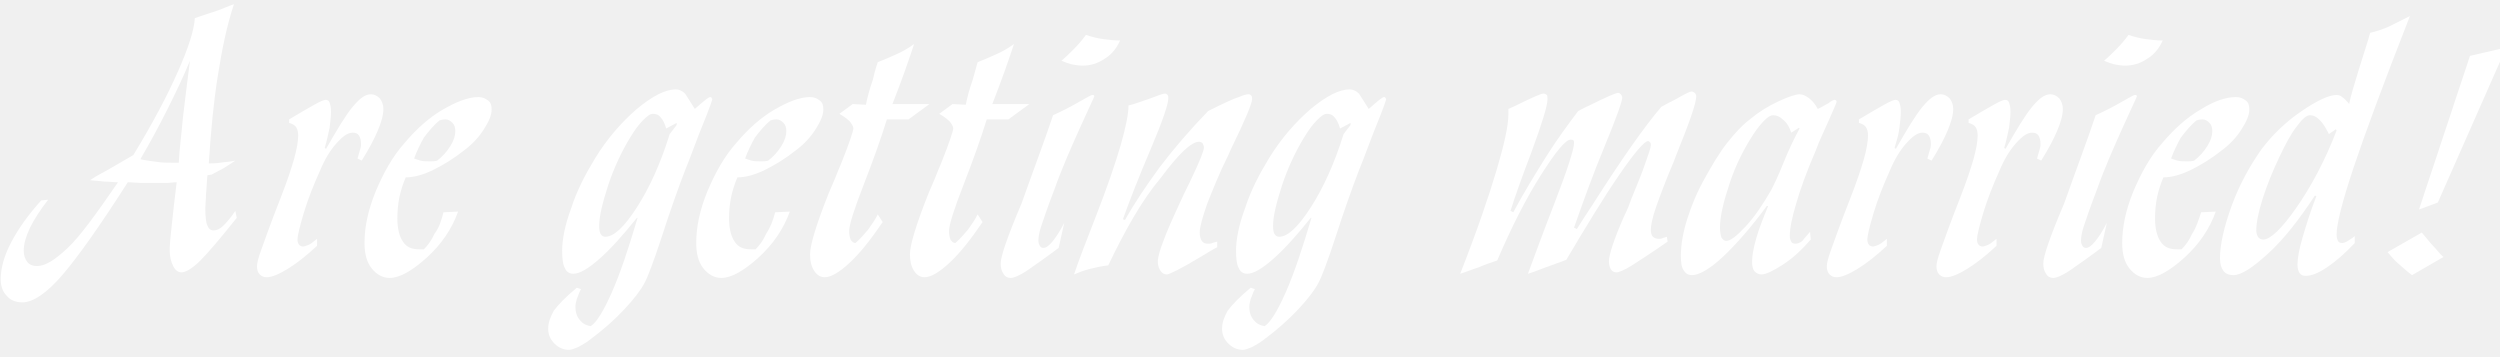
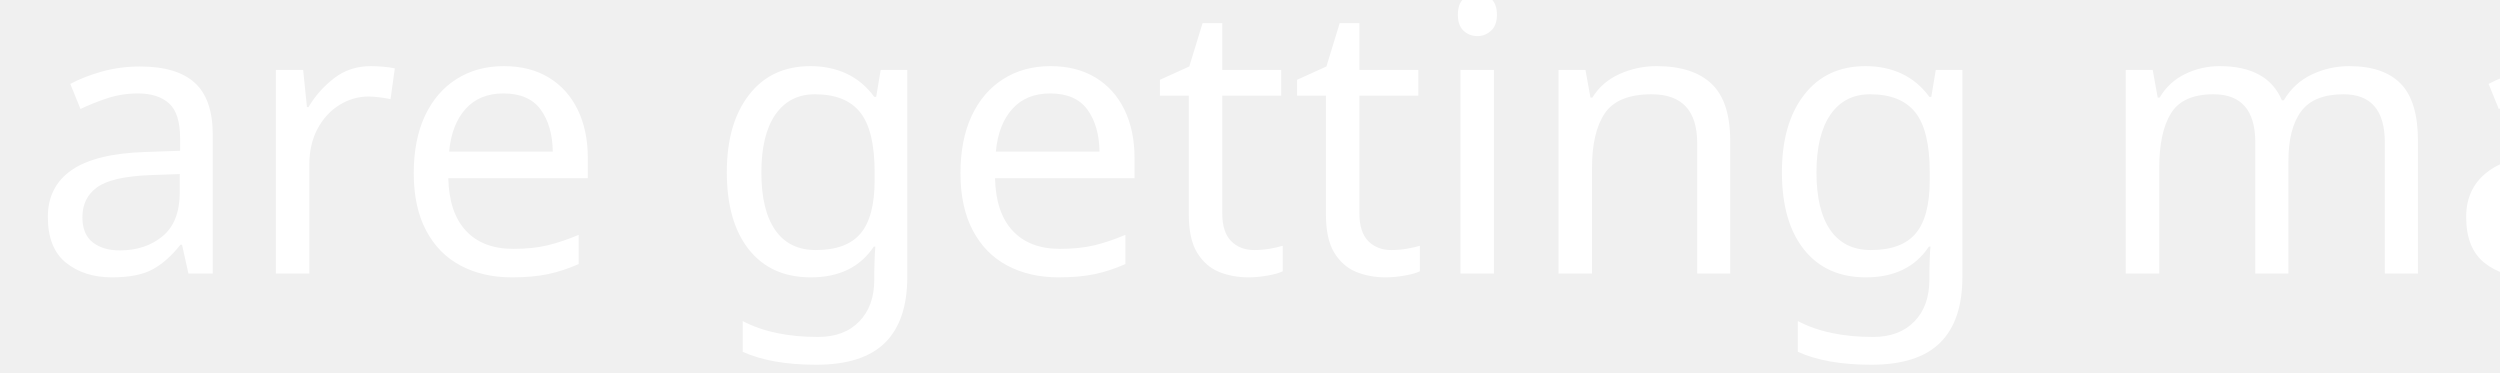
- <svg xmlns="http://www.w3.org/2000/svg" version="1.1" id="Layer_1" x="0px" y="0px" viewBox="0 0 358 51" style="enable-background:new 0 0 358 51;" xml:space="preserve">
-   <style type="text/css">
- 	.st0{enable-background:new    ;}
- 	.st1{fill:#FFFFFF;}
- </style>
-   <g id="Page-1">
-     <g id="Desktop-HD" transform="translate(-542, -565)">
-       <g id="Group" transform="translate(550, 554)">
-         <g class="st0">
-           <path class="st1" d="M19.9,13.6c1.1-0.4,2.1-0.7,3-1c0.9-0.3,1.7-0.7,2.6-1c-1,3-1.7,6.4-2.3,10.2c-0.6,3.7-1,7.9-1.3,12.6      c0.5,0,1,0,1.6-0.1c0.6-0.1,1.3-0.1,2.2-0.3c-0.6,0.4-1.2,0.8-1.7,1.1c-0.6,0.3-1.1,0.6-1.7,0.9l-0.6,0.1      c-0.1,1-0.1,1.9-0.2,2.7c0,0.8-0.1,1.5-0.1,2c0,1.2,0.1,2.1,0.3,2.5c0.2,0.5,0.5,0.7,0.9,0.7c0.4,0,0.9-0.2,1.4-0.7      c0.5-0.5,1.1-1.2,1.7-2.1l0.2,1c-2.4,3-4.1,5-5.2,6.1S18.6,50,18,50c-0.5,0-0.9-0.3-1.2-0.9c-0.3-0.6-0.5-1.3-0.5-2.3      c0-0.7,0.1-1.9,0.3-3.6c0.2-1.8,0.4-3.8,0.7-6.1c-0.5,0-1,0.1-1.5,0.1c-0.5,0-1,0-1.5,0c-0.6,0-1.2,0-1.9,0      c-0.7,0-1.4-0.1-2.1-0.1C6.4,43.2,3.3,47.6,1,50.3s-4.3,4-5.8,4c-0.9,0-1.7-0.3-2.2-0.9C-7.6,52.8-7.9,52-7.9,51      c0-1.6,0.5-3.4,1.5-5.3c1-1.9,2.4-3.9,4.3-6l1-0.1c-1.1,1.4-2,2.8-2.6,4c-0.6,1.3-0.9,2.3-0.9,3.3c0,0.7,0.2,1.2,0.5,1.6      c0.3,0.4,0.8,0.6,1.4,0.6c1.2,0,2.6-0.9,4.4-2.6s4.1-4.9,7.2-9.4c-0.7,0-1.3-0.1-2-0.1c-0.7-0.1-1.3-0.1-2-0.2      C5.9,36.1,7,35.6,8,35c1-0.6,2.1-1.2,3.1-1.8c2.8-4.6,4.9-8.6,6.4-12S19.8,15.3,19.9,13.6z M12.1,33.8c0.9,0.2,1.8,0.3,2.5,0.4      c0.7,0.1,1.4,0.1,2,0.1h0.3c0,0,0,0,0.1,0c0.2,0,0.4,0,0.6,0c0.1-2,0.4-4.2,0.6-6.5c0.3-2.4,0.6-5.1,1-8.1      c-0.9,2.2-2,4.5-3.2,6.9C14.8,29,13.5,31.4,12.1,33.8z" />
-           <path class="st1" d="M33.4,28.1c1.5-0.9,2.7-1.6,3.6-2.1c0.9-0.5,1.4-0.7,1.6-0.7c0.3,0,0.5,0.1,0.6,0.4s0.2,0.7,0.2,1.3      c0,0.7-0.1,1.4-0.2,2.3c-0.2,0.9-0.4,1.9-0.7,2.9l0.2,0.1c1.6-2.8,2.8-4.8,3.8-6c1-1.2,1.8-1.8,2.6-1.8c0.5,0,0.9,0.2,1.3,0.6      c0.3,0.4,0.5,0.9,0.5,1.5c0,0.9-0.3,1.9-0.8,3.1c-0.5,1.2-1.3,2.7-2.3,4.3l-0.6-0.3c0.2-0.7,0.3-1.1,0.4-1.4      c0.1-0.3,0.1-0.5,0.1-0.7c0-0.5-0.1-0.9-0.3-1.2c-0.2-0.3-0.5-0.4-0.9-0.4c-0.7,0-1.4,0.5-2.3,1.5c-0.9,1-1.7,2.3-2.4,4      c-0.9,2-1.7,4-2.3,6c-0.6,2-0.9,3.3-0.9,3.8c0,0.3,0.1,0.6,0.2,0.7c0.1,0.2,0.4,0.3,0.6,0.3c0.2,0,0.4-0.1,0.7-0.2      c0.3-0.1,0.7-0.4,1.3-0.9l0,1c-1.5,1.4-2.9,2.5-4.2,3.3c-1.3,0.8-2.3,1.2-3,1.2c-0.4,0-0.7-0.1-1-0.4s-0.4-0.7-0.4-1.2      c0-0.4,0.2-1.2,0.6-2.3s1.3-3.7,2.8-7.5c0.9-2.3,1.5-4.1,1.9-5.5c0.4-1.4,0.6-2.6,0.6-3.4c0-0.5-0.1-0.9-0.3-1.2      c-0.2-0.3-0.6-0.5-1-0.6L33.4,28.1z" />
-           <path class="st1" d="M55.5,41.4l2.1-0.1c-0.9,2.5-2.4,4.7-4.5,6.6c-2.1,1.9-3.9,2.9-5.3,2.9c-1,0-1.9-0.5-2.6-1.4s-1-2.1-1-3.6      c0-2.3,0.5-4.7,1.6-7.4c1.1-2.6,2.4-5,4.2-7c1.7-2,3.5-3.6,5.4-4.7s3.6-1.8,5.1-1.8c0.6,0,1,0.2,1.4,0.5      c0.4,0.3,0.5,0.7,0.5,1.3c0,0.8-0.4,1.7-1.1,2.8s-1.6,2.1-2.8,3c-1.5,1.2-3,2.1-4.4,2.8c-1.4,0.7-2.8,1.1-4,1.1      c-0.4,0.9-0.7,1.9-0.9,2.8c-0.2,1-0.3,2-0.3,3.1c0,1.4,0.3,2.6,0.8,3.3c0.5,0.8,1.3,1.1,2.3,1.1c0.2,0,0.3,0,0.4,0      c0.1,0,0.2,0,0.3,0c0.6-0.6,1.1-1.3,1.5-2.2C54.9,43.6,55.2,42.6,55.5,41.4z M51.3,33.7c0.3,0.1,0.6,0.2,0.9,0.3      c0.4,0.1,0.8,0.1,1.2,0.1c0.1,0,0.3,0,0.4,0c0.2,0,0.5,0,0.8-0.1c0.8-0.6,1.4-1.3,1.9-2.1c0.5-0.8,0.7-1.5,0.7-2.1      c0-0.5-0.1-0.9-0.4-1.2c-0.3-0.3-0.6-0.5-1-0.5c-0.1,0-0.4,0-0.7,0.1c0,0-0.1,0-0.1,0c-0.9,0.7-1.6,1.6-2.3,2.5      C52.2,31.6,51.7,32.6,51.3,33.7z" />
-           <path class="st1" d="M91.5,26.6c0.2-0.2,0.5-0.4,0.8-0.7c0.7-0.6,1.2-1,1.4-1c0.1,0,0.1,0,0.2,0.1c0,0.1,0.1,0.1,0.1,0.2      c0,0.1-0.4,1.3-1.3,3.5c-0.9,2.2-1.7,4.5-2.6,6.7c-1,2.6-2.1,5.7-3.3,9.4c-1.2,3.7-2.1,6-2.5,6.7c-0.5,1-1.5,2.3-2.9,3.8      c-1.4,1.5-3.1,3-5,4.4c-0.5,0.4-1.1,0.7-1.6,1c-0.5,0.2-1,0.4-1.3,0.4c-0.8,0-1.5-0.3-2.1-0.9c-0.6-0.6-0.9-1.3-0.9-2.1      c0-0.9,0.3-1.7,0.8-2.6c0.6-0.8,1.6-1.9,3.3-3.3l0.6,0.2c-0.3,0.5-0.4,1-0.6,1.4c-0.1,0.4-0.2,0.8-0.2,1.1      c0,0.8,0.2,1.4,0.6,1.9c0.4,0.5,0.9,0.8,1.6,0.9c0.8-0.5,1.8-2.1,3-4.8c1.2-2.7,2.4-6.3,3.7-10.7h-0.1c-2,2.5-3.8,4.5-5.4,5.9      c-1.6,1.4-2.8,2.1-3.7,2.1c-0.6,0-1-0.3-1.2-0.8c-0.3-0.5-0.4-1.4-0.4-2.5c0-1.6,0.4-3.7,1.3-6.1c0.8-2.5,2-4.8,3.4-7.1      c1.7-2.8,3.8-5.2,6-7.1c2.3-1.9,4.1-2.8,5.6-2.8c0.4,0,0.9,0.2,1.3,0.6C90.4,24.9,90.9,25.6,91.5,26.6z M87.4,29.4      c-0.2-0.7-0.5-1.3-0.8-1.6c-0.3-0.4-0.7-0.5-1.1-0.5c-0.4,0-0.8,0.3-1.4,0.9c-0.6,0.6-1.2,1.4-1.8,2.4c-1.3,2.1-2.4,4.5-3.2,6.9      c-0.8,2.5-1.3,4.4-1.3,5.9c0,0.5,0.1,0.9,0.2,1.1c0.2,0.3,0.4,0.4,0.7,0.4c1.2,0,2.7-1.4,4.5-4.2c1.8-2.8,3.4-6.3,4.7-10.5      l1-1.3l0-0.3L87.4,29.4z" />
-           <path class="st1" d="M103,41.4l2.1-0.1c-0.9,2.5-2.4,4.7-4.5,6.6c-2.1,1.9-3.9,2.9-5.3,2.9c-1,0-1.9-0.5-2.6-1.4s-1-2.1-1-3.6      c0-2.3,0.5-4.7,1.6-7.4c1.1-2.6,2.4-5,4.2-7c1.7-2,3.5-3.6,5.4-4.7s3.6-1.8,5.1-1.8c0.6,0,1,0.2,1.4,0.5      c0.4,0.3,0.5,0.7,0.5,1.3c0,0.8-0.4,1.7-1.1,2.8s-1.6,2.1-2.8,3c-1.5,1.2-3,2.1-4.4,2.8c-1.4,0.7-2.8,1.1-4,1.1      c-0.4,0.9-0.7,1.9-0.9,2.8c-0.2,1-0.3,2-0.3,3.1c0,1.4,0.3,2.6,0.8,3.3c0.5,0.8,1.3,1.1,2.3,1.1c0.2,0,0.3,0,0.4,0      c0.1,0,0.2,0,0.3,0c0.6-0.6,1.1-1.3,1.5-2.2C102.3,43.6,102.7,42.6,103,41.4z M98.7,33.7c0.3,0.1,0.6,0.2,0.9,0.3      c0.4,0.1,0.8,0.1,1.2,0.1c0.1,0,0.3,0,0.4,0c0.2,0,0.5,0,0.8-0.1c0.8-0.6,1.4-1.3,1.9-2.1c0.5-0.8,0.7-1.5,0.7-2.1      c0-0.5-0.1-0.9-0.4-1.2c-0.3-0.3-0.6-0.5-1-0.5c-0.1,0-0.4,0-0.7,0.1c0,0-0.1,0-0.1,0c-0.9,0.7-1.6,1.6-2.3,2.5      C99.6,31.6,99.1,32.6,98.7,33.7z" />
-           <path class="st1" d="M117.7,19.9c0.8-0.3,1.7-0.7,2.6-1.1c0.9-0.4,1.8-0.9,2.6-1.5c-0.4,1.2-0.8,2.4-1.3,3.8      c-0.5,1.4-1.1,3-1.8,4.8h5.3l-3,2.2l-3.1,0c-0.8,2.6-1.9,5.7-3.3,9.3c-1.4,3.6-2.1,5.8-2.1,6.7c0,0.5,0.1,0.9,0.2,1.2      c0.2,0.3,0.4,0.5,0.7,0.5c0.7-0.6,1.2-1.2,1.8-1.9c0.5-0.7,1-1.4,1.4-2.2l0.7,1.1c-1.7,2.5-3.2,4.4-4.7,5.8      c-1.5,1.4-2.7,2.1-3.6,2.1c-0.6,0-1.1-0.3-1.5-0.9c-0.4-0.6-0.6-1.4-0.6-2.4c0-1.3,0.9-4.3,2.7-8.8c0.4-0.9,0.7-1.6,0.9-2.1      c0.2-0.5,0.5-1.3,0.9-2.2c1.2-3,1.7-4.6,1.7-4.9c0-0.3-0.2-0.6-0.5-1c-0.3-0.3-0.8-0.7-1.5-1.1l1.9-1.4l1.9,0.1      c0.2-1,0.5-2.2,1-3.6C117.3,21,117.6,20.2,117.7,19.9z" />
-           <path class="st1" d="M132,19.9c0.8-0.3,1.7-0.7,2.6-1.1c0.9-0.4,1.8-0.9,2.6-1.5c-0.4,1.2-0.8,2.4-1.3,3.8      c-0.5,1.4-1.1,3-1.8,4.8h5.3l-3,2.2l-3.1,0c-0.8,2.6-1.9,5.7-3.3,9.3c-1.4,3.6-2.1,5.8-2.1,6.7c0,0.5,0.1,0.9,0.2,1.2      c0.2,0.3,0.4,0.5,0.7,0.5c0.7-0.6,1.2-1.2,1.8-1.9c0.5-0.7,1-1.4,1.4-2.2l0.7,1.1c-1.7,2.5-3.2,4.4-4.7,5.8      c-1.5,1.4-2.7,2.1-3.6,2.1c-0.6,0-1.1-0.3-1.5-0.9c-0.4-0.6-0.6-1.4-0.6-2.4c0-1.3,0.9-4.3,2.7-8.8c0.4-0.9,0.7-1.6,0.9-2.1      c0.2-0.5,0.5-1.3,0.9-2.2c1.2-3,1.7-4.6,1.7-4.9c0-0.3-0.2-0.6-0.5-1c-0.3-0.3-0.8-0.7-1.5-1.1l1.9-1.4l1.9,0.1      c0.2-1,0.5-2.2,1-3.6C131.7,21,131.9,20.2,132,19.9z" />
-           <path class="st1" d="M142.8,27.5c1.3-0.6,2.5-1.2,3.7-1.9c1.2-0.7,1.8-1,1.9-1c0.1,0,0.1,0,0.2,0c0,0,0.1,0.1,0.1,0.2      c0,0.1-0.7,1.5-2,4.4c-1.3,2.9-2.6,5.8-3.7,8.9c-1,2.6-1.6,4.4-1.9,5.3c-0.3,0.9-0.4,1.6-0.4,2.1c0,0.3,0.1,0.5,0.2,0.7      c0.1,0.2,0.3,0.3,0.5,0.3c0.4,0,0.8-0.3,1.3-0.9c0.5-0.6,1.1-1.5,1.7-2.7l-0.8,3.6c-2,1.5-3.6,2.6-4.6,3.3c-1.1,0.7-1.8,1-2.3,1      c-0.4,0-0.8-0.2-1-0.6c-0.3-0.4-0.4-0.9-0.4-1.5c0-1,1-3.9,3-8.6C140,35.3,141.6,31.1,142.8,27.5z M144,19.7      c0.6-0.5,1.2-1.1,1.8-1.7c0.6-0.6,1.2-1.3,1.7-2c0.9,0.3,1.7,0.5,2.5,0.6c0.8,0.1,1.6,0.2,2.4,0.2c-0.5,1.1-1.2,2-2.2,2.6      c-1,0.7-2.1,1-3.2,1c-0.5,0-1.1-0.1-1.6-0.2C145,20.1,144.5,19.9,144,19.7z" />
-           <path class="st1" d="M150.7,49c-0.9,0.1-1.8,0.3-2.6,0.5c-0.8,0.2-1.6,0.5-2.3,0.8c0.7-2.1,1.8-4.9,3.2-8.5      c3.1-8,4.6-13.3,4.6-15.7c0.9-0.2,1.9-0.6,3.1-1c1.1-0.4,1.8-0.7,2.1-0.7c0.2,0,0.3,0.1,0.4,0.2c0.1,0.1,0.1,0.3,0.1,0.5      c0,0.8-0.8,3.2-2.5,7.2c-1.7,4-3,7.3-4,10.1l0.3,0.1c1.4-2.5,3.1-5,5-7.6c1.9-2.5,4.2-5.2,6.9-8c2.2-1.1,3.7-1.8,4.4-2      c0.7-0.3,1.1-0.4,1.4-0.4c0.2,0,0.3,0.1,0.4,0.2c0.1,0.1,0.1,0.3,0.1,0.5c0,0.6-1,3-3,7.1l-0.4,0.9c-1.3,2.6-2.2,4.9-3,6.9      c-0.7,2-1.1,3.4-1.1,4.2c0,0.5,0.1,0.9,0.3,1.2c0.2,0.3,0.5,0.4,0.9,0.4c0.2,0,0.4,0,0.6-0.1c0.2-0.1,0.4-0.1,0.7-0.2v0.8      c-0.6,0.3-1.4,0.8-2.4,1.4c-2.8,1.7-4.5,2.5-4.8,2.5c-0.4,0-0.7-0.2-0.9-0.5c-0.2-0.3-0.4-0.7-0.4-1.3c0-0.7,0.3-1.7,0.8-3      c0.5-1.4,1.4-3.4,2.7-6.2c0.3-0.7,0.8-1.6,1.3-2.7c1.2-2.5,1.8-4,1.8-4.5c0-0.2-0.1-0.4-0.2-0.6c-0.1-0.1-0.3-0.2-0.5-0.2      c-1.1,0-2.9,1.7-5.5,5.2C155.5,39.7,153.1,44,150.7,49z" />
-           <path class="st1" d="M188,26.6c0.2-0.2,0.5-0.4,0.8-0.7c0.7-0.6,1.2-1,1.4-1c0.1,0,0.1,0,0.2,0.1c0,0.1,0.1,0.1,0.1,0.2      c0,0.1-0.4,1.3-1.3,3.5c-0.9,2.2-1.7,4.5-2.6,6.7c-1,2.6-2.1,5.7-3.3,9.4c-1.2,3.7-2.1,6-2.5,6.7c-0.5,1-1.5,2.3-2.9,3.8      c-1.4,1.5-3.1,3-5,4.4c-0.5,0.4-1.1,0.7-1.6,1c-0.5,0.2-1,0.4-1.3,0.4c-0.8,0-1.5-0.3-2.1-0.9c-0.6-0.6-0.9-1.3-0.9-2.1      c0-0.9,0.3-1.7,0.8-2.6c0.6-0.8,1.6-1.9,3.3-3.3l0.6,0.2c-0.3,0.5-0.4,1-0.6,1.4c-0.1,0.4-0.2,0.8-0.2,1.1      c0,0.8,0.2,1.4,0.6,1.9c0.4,0.5,0.9,0.8,1.6,0.9c0.8-0.5,1.8-2.1,3-4.8c1.2-2.7,2.4-6.3,3.7-10.7h-0.1c-2,2.5-3.8,4.5-5.4,5.9      c-1.6,1.4-2.8,2.1-3.7,2.1c-0.6,0-1-0.3-1.2-0.8c-0.3-0.5-0.4-1.4-0.4-2.5c0-1.6,0.4-3.7,1.3-6.1c0.8-2.5,2-4.8,3.4-7.1      c1.7-2.8,3.8-5.2,6-7.1c2.3-1.9,4.1-2.8,5.6-2.8c0.4,0,0.9,0.2,1.3,0.6C186.9,24.9,187.4,25.6,188,26.6z M183.9,29.4      c-0.2-0.7-0.5-1.3-0.8-1.6c-0.3-0.4-0.7-0.5-1.1-0.5c-0.4,0-0.8,0.3-1.4,0.9c-0.6,0.6-1.2,1.4-1.8,2.4c-1.3,2.1-2.4,4.5-3.2,6.9      c-0.8,2.5-1.3,4.4-1.3,5.9c0,0.5,0.1,0.9,0.2,1.1c0.2,0.3,0.4,0.4,0.7,0.4c1.2,0,2.7-1.4,4.5-4.2c1.8-2.8,3.4-6.3,4.7-10.5      l1-1.3l0-0.3L183.9,29.4z" />
-           <path class="st1" d="M201.1,50.2c2.4-6.1,4.1-11.1,5.2-14.8s1.7-6.4,1.7-8v-0.3c0,0,0,0,0-0.1c0-0.2,0-0.3,0-0.4l0.9-0.4      c2.4-1.2,3.8-1.8,4.1-1.8c0.2,0,0.4,0.1,0.5,0.2c0.1,0.1,0.1,0.3,0.1,0.6c0,1-0.8,3.5-2.3,7.6c-1.3,3.4-2.3,6.2-3,8.4l0.4,0.2      c1.5-2.8,3.1-5.4,4.6-7.8c1.5-2.4,3.1-4.6,4.7-6.7c0.4-0.2,0.9-0.5,1.6-0.8c2.4-1.2,3.8-1.8,4.1-1.8c0.2,0,0.3,0.1,0.4,0.2      c0.1,0.1,0.2,0.3,0.2,0.5c0,0.5-0.8,2.8-2.5,6.9c-1.7,4.1-3.1,8-4.4,11.7l0.4,0.2c0.5-0.8,1.2-1.9,2.2-3.4      c4.2-6.6,7.5-11.3,9.9-14.1c0.5-0.3,1.1-0.6,1.9-1c1.4-0.8,2.2-1.2,2.4-1.2c0.2,0,0.3,0.1,0.5,0.2c0.1,0.1,0.2,0.3,0.2,0.5      c0,1-1,3.8-2.9,8.5l-0.3,0.8c-1.1,2.6-1.9,4.7-2.5,6.4c-0.6,1.7-0.8,2.8-0.8,3.4c0,0.5,0.1,0.8,0.3,1c0.2,0.2,0.5,0.3,0.9,0.3      c0.1,0,0.3,0,0.5-0.1s0.4-0.1,0.6-0.2l0.1,0.7c-2.3,1.6-4,2.7-5.1,3.4s-1.9,1-2.2,1c-0.3,0-0.6-0.1-0.8-0.4s-0.3-0.7-0.3-1.2      c0-0.9,0.7-3.1,2.2-6.5c0.5-1,0.8-1.8,1-2.4c0.8-2,1.5-3.6,2-5.1c0.5-1.4,0.8-2.3,0.8-2.6c0-0.2,0-0.3-0.1-0.4      c-0.1-0.1-0.2-0.2-0.3-0.2c-0.5,0-1.9,1.6-4.1,4.8c-2.2,3.2-4.7,7.3-7.6,12.2c-0.7,0.3-1.7,0.6-3,1.1c-1.3,0.5-2.1,0.8-2.5,0.9      c1-2.7,2.2-6,3.8-10.1c1.9-4.9,2.8-7.8,2.8-8.6c0-0.2,0-0.4-0.1-0.4c-0.1-0.1-0.2-0.1-0.4-0.1c-0.7,0-2.1,1.7-4.2,5      c-2.1,3.3-4.2,7.4-6.3,12.3c-0.9,0.3-1.8,0.6-2.7,1C203,49.5,202.1,49.9,201.1,50.2z" />
-           <path class="st1" d="M251.2,44.2l0.1,1.1c-1.3,1.5-2.6,2.7-4,3.6c-1.4,0.9-2.4,1.4-3.1,1.4c-0.4,0-0.7-0.2-1-0.5      c-0.2-0.3-0.3-0.7-0.3-1.3c0-0.9,0.2-2,0.6-3.4c0.4-1.4,1-2.9,1.7-4.6l-0.2,0c-2.2,3-4.3,5.4-6.2,7.2s-3.5,2.7-4.5,2.7      c-0.5,0-0.9-0.2-1.2-0.7c-0.3-0.4-0.4-1.1-0.4-2.1c0-1.5,0.3-3.3,0.9-5.2c0.6-1.9,1.4-3.9,2.6-6c1-1.8,2-3.5,3.1-4.9      c1.1-1.4,2.2-2.6,3.4-3.5c1.2-1,2.5-1.8,4-2.5c1.5-0.7,2.5-1,3-1c0.4,0,0.9,0.2,1.4,0.6c0.5,0.4,0.9,0.9,1.2,1.5      c0.5-0.2,0.9-0.5,1.5-0.8c0.5-0.4,0.8-0.5,0.9-0.5c0.1,0,0.2,0,0.2,0.1c0.1,0,0.1,0.1,0.1,0.2c0,0.1-0.4,1-1.1,2.6      c-0.7,1.6-1.4,3-1.9,4.4c-1.3,3-2.2,5.5-2.8,7.6c-0.6,2-0.9,3.5-0.9,4.6c0,0.4,0.1,0.6,0.2,0.8c0.1,0.2,0.3,0.3,0.6,0.3      c0.3,0,0.6-0.1,1-0.4C250.3,45.2,250.7,44.8,251.2,44.2z M248.5,30c-0.2-0.7-0.6-1.4-1.1-1.8c-0.5-0.5-1-0.7-1.5-0.7      c-0.3,0-0.7,0.2-1.2,0.7c-0.5,0.5-1,1.1-1.6,2c-1.3,2-2.5,4.3-3.4,7c-0.9,2.7-1.4,4.8-1.4,6.4c0,0.6,0.1,1.1,0.2,1.4      c0.2,0.3,0.4,0.5,0.7,0.5c0.6,0,1.5-0.7,2.8-2.1c1.3-1.4,2.5-3.2,3.7-5.3c0.3-0.6,0.9-1.8,1.7-3.8c0.8-2,1.6-3.6,2.3-4.9      l-0.1-0.1L248.5,30z" />
-           <path class="st1" d="M258.2,28.1c1.5-0.9,2.7-1.6,3.6-2.1c0.9-0.5,1.4-0.7,1.6-0.7c0.3,0,0.5,0.1,0.6,0.4s0.2,0.7,0.2,1.3      c0,0.7-0.1,1.4-0.2,2.3s-0.4,1.9-0.7,2.9l0.2,0.1c1.6-2.8,2.8-4.8,3.8-6c1-1.2,1.8-1.8,2.6-1.8c0.5,0,0.9,0.2,1.3,0.6      c0.3,0.4,0.5,0.9,0.5,1.5c0,0.9-0.3,1.9-0.8,3.1c-0.5,1.2-1.3,2.7-2.3,4.3l-0.6-0.3c0.2-0.7,0.3-1.1,0.4-1.4      c0.1-0.3,0.1-0.5,0.1-0.7c0-0.5-0.1-0.9-0.3-1.2c-0.2-0.3-0.5-0.4-0.9-0.4c-0.7,0-1.4,0.5-2.3,1.5c-0.9,1-1.7,2.3-2.4,4      c-0.9,2-1.7,4-2.3,6c-0.6,2-0.9,3.3-0.9,3.8c0,0.3,0.1,0.6,0.2,0.7c0.1,0.2,0.4,0.3,0.6,0.3c0.2,0,0.4-0.1,0.7-0.2      s0.7-0.4,1.3-0.9l0,1c-1.5,1.4-2.9,2.5-4.2,3.3s-2.3,1.2-3,1.2c-0.4,0-0.7-0.1-1-0.4s-0.4-0.7-0.4-1.2c0-0.4,0.2-1.2,0.6-2.3      s1.3-3.7,2.8-7.5c0.9-2.3,1.5-4.1,1.9-5.5c0.4-1.4,0.6-2.6,0.6-3.4c0-0.5-0.1-0.9-0.3-1.2c-0.2-0.3-0.6-0.5-1-0.6L258.2,28.1z" />
-           <path class="st1" d="M273.9,28.1c1.5-0.9,2.7-1.6,3.6-2.1c0.9-0.5,1.4-0.7,1.6-0.7c0.3,0,0.5,0.1,0.6,0.4s0.2,0.7,0.2,1.3      c0,0.7-0.1,1.4-0.2,2.3c-0.2,0.9-0.4,1.9-0.7,2.9l0.2,0.1c1.6-2.8,2.8-4.8,3.8-6c1-1.2,1.8-1.8,2.6-1.8c0.5,0,0.9,0.2,1.3,0.6      c0.3,0.4,0.5,0.9,0.5,1.5c0,0.9-0.3,1.9-0.8,3.1s-1.3,2.7-2.3,4.3l-0.6-0.3c0.2-0.7,0.3-1.1,0.4-1.4c0.1-0.3,0.1-0.5,0.1-0.7      c0-0.5-0.1-0.9-0.3-1.2c-0.2-0.3-0.5-0.4-0.9-0.4c-0.7,0-1.4,0.5-2.3,1.5c-0.9,1-1.7,2.3-2.4,4c-0.9,2-1.7,4-2.3,6      c-0.6,2-0.9,3.3-0.9,3.8c0,0.3,0.1,0.6,0.2,0.7c0.1,0.2,0.4,0.3,0.6,0.3c0.2,0,0.4-0.1,0.7-0.2c0.3-0.1,0.7-0.4,1.3-0.9l0,1      c-1.5,1.4-2.9,2.5-4.2,3.3c-1.3,0.8-2.3,1.2-3,1.2c-0.4,0-0.7-0.1-1-0.4s-0.4-0.7-0.4-1.2c0-0.4,0.2-1.2,0.6-2.3      s1.3-3.7,2.8-7.5c0.9-2.3,1.5-4.1,1.9-5.5c0.4-1.4,0.6-2.6,0.6-3.4c0-0.5-0.1-0.9-0.3-1.2c-0.2-0.3-0.6-0.5-1-0.6L273.9,28.1z" />
-           <path class="st1" d="M292.1,27.5c1.3-0.6,2.5-1.2,3.7-1.9c1.2-0.7,1.8-1,1.9-1c0.1,0,0.1,0,0.2,0c0,0,0.1,0.1,0.1,0.2      c0,0.1-0.7,1.5-2,4.4c-1.3,2.9-2.6,5.8-3.7,8.9c-1,2.6-1.6,4.4-1.9,5.3c-0.3,0.9-0.4,1.6-0.4,2.1c0,0.3,0.1,0.5,0.2,0.7      c0.1,0.2,0.3,0.3,0.5,0.3c0.4,0,0.8-0.3,1.3-0.9c0.5-0.6,1.1-1.5,1.7-2.7l-0.8,3.6c-2,1.5-3.6,2.6-4.6,3.3c-1.1,0.7-1.8,1-2.3,1      c-0.4,0-0.8-0.2-1-0.6c-0.3-0.4-0.4-0.9-0.4-1.5c0-1,1-3.9,3-8.6C289.3,35.3,290.9,31.1,292.1,27.5z M293.3,19.7      c0.6-0.5,1.2-1.1,1.8-1.7c0.6-0.6,1.2-1.3,1.7-2c0.9,0.3,1.7,0.5,2.5,0.6c0.8,0.1,1.6,0.2,2.4,0.2c-0.5,1.1-1.2,2-2.2,2.6      c-1,0.7-2.1,1-3.2,1c-0.5,0-1.1-0.1-1.6-0.2C294.3,20.1,293.8,19.9,293.3,19.7z" />
-           <path class="st1" d="M307.2,41.4l2.1-0.1c-0.9,2.5-2.4,4.7-4.5,6.6c-2.1,1.9-3.9,2.9-5.3,2.9c-1,0-1.9-0.5-2.6-1.4s-1-2.1-1-3.6      c0-2.3,0.5-4.7,1.6-7.4c1.1-2.6,2.4-5,4.2-7c1.7-2,3.5-3.6,5.4-4.7c1.9-1.2,3.6-1.8,5.1-1.8c0.6,0,1,0.2,1.4,0.5      c0.4,0.3,0.5,0.7,0.5,1.3c0,0.8-0.4,1.7-1.1,2.8c-0.7,1.1-1.6,2.1-2.8,3c-1.5,1.2-3,2.1-4.4,2.8c-1.4,0.7-2.8,1.1-4,1.1      c-0.4,0.9-0.7,1.9-0.9,2.8c-0.2,1-0.3,2-0.3,3.1c0,1.4,0.3,2.6,0.8,3.3c0.5,0.8,1.3,1.1,2.3,1.1c0.2,0,0.3,0,0.4,0      c0.1,0,0.2,0,0.3,0c0.6-0.6,1.1-1.3,1.5-2.2C306.5,43.6,306.8,42.6,307.2,41.4z M302.9,33.7c0.3,0.1,0.6,0.2,0.9,0.3      c0.4,0.1,0.8,0.1,1.2,0.1c0.1,0,0.3,0,0.4,0c0.2,0,0.5,0,0.8-0.1c0.8-0.6,1.4-1.3,1.9-2.1c0.5-0.8,0.7-1.5,0.7-2.1      c0-0.5-0.1-0.9-0.4-1.2c-0.3-0.3-0.6-0.5-1-0.5c-0.1,0-0.4,0-0.7,0.1c0,0-0.1,0-0.1,0c-0.9,0.7-1.6,1.6-2.3,2.5      C303.8,31.6,303.3,32.6,302.9,33.7z" />
-           <path class="st1" d="M337.1,13.3c-3.8,9.7-6.5,17-8.1,21.8c-1.6,4.8-2.4,8-2.4,9.5c0,0.4,0.1,0.7,0.2,0.9s0.3,0.3,0.6,0.3      c0.2,0,0.5-0.1,0.8-0.3c0.3-0.2,0.7-0.4,1-0.7l0,1c-1.4,1.5-2.8,2.7-4,3.5c-1.2,0.8-2.2,1.2-3,1.2c-0.4,0-0.7-0.1-0.9-0.4      c-0.2-0.3-0.3-0.7-0.3-1.2c0-0.8,0.2-2.1,0.7-3.8c0.5-1.7,1.1-3.7,2-6l-0.2-0.1c-2.3,3.5-4.5,6.3-6.7,8.3s-3.8,3.1-5,3.1      c-0.6,0-1.1-0.2-1.4-0.6c-0.3-0.4-0.5-1-0.5-1.8c0-2,0.6-4.6,1.7-7.6c1.1-3,2.6-5.7,4.3-8.1c1.6-2.1,3.5-3.9,5.7-5.4      c2.2-1.5,3.9-2.3,5-2.3c0.3,0,0.6,0.1,0.8,0.3c0.3,0.2,0.6,0.5,1,1c0.2-1.1,0.7-2.7,1.4-5c0.7-2.3,1.3-4,1.6-5.2      c0.9-0.2,1.8-0.5,2.7-0.9C335.1,14.3,336.1,13.8,337.1,13.3z M325.5,30.2c-0.4-0.8-0.8-1.5-1.3-2c-0.5-0.5-0.9-0.7-1.4-0.7      c-0.5,0-1.1,0.5-1.9,1.6c-0.8,1-1.6,2.5-2.5,4.4c-1,2.1-1.8,4.1-2.4,6c-0.6,1.9-0.9,3.4-0.9,4.5c0,0.4,0.1,0.7,0.3,1      c0.2,0.2,0.4,0.3,0.7,0.3c1,0,2.6-1.5,4.7-4.5c2.1-3,4.1-6.7,5.8-11.1l-0.1-0.2L325.5,30.2z" />
-           <path class="st1" d="M333.9,47.1l4.9-2.8c0.7,0.8,1.2,1.5,1.7,2c0.5,0.5,0.9,1.1,1.4,1.5l-4.5,2.6c-0.7-0.5-1.3-1.1-1.9-1.6      C334.9,48.3,334.4,47.7,333.9,47.1z M338.4,41l7.3-22l5.2-1.2l-9.8,22.2L338.4,41z" />
-         </g>
+ <svg xmlns="http://www.w3.org/2000/svg" width="329px" height="49px" viewBox="0 0 329 49" version="1.1">
+   <defs />
+   <g id="Page-1" stroke="none" stroke-width="1" fill="none" fill-rule="evenodd" font-family="LydianCursiveBT-Regular, Lydian Csv BT" font-size="50" font-weight="normal">
+     <g id="Desktop-HD" transform="translate(-555, -567)" fill="#FFFFFF">
+       <g id="Group" transform="translate(559, 554)">
+         <text id="are-getting-married">
+           <tspan x="0" y="49">are getting married</tspan>
+         </text>
      </g>
    </g>
  </g>
</svg>
